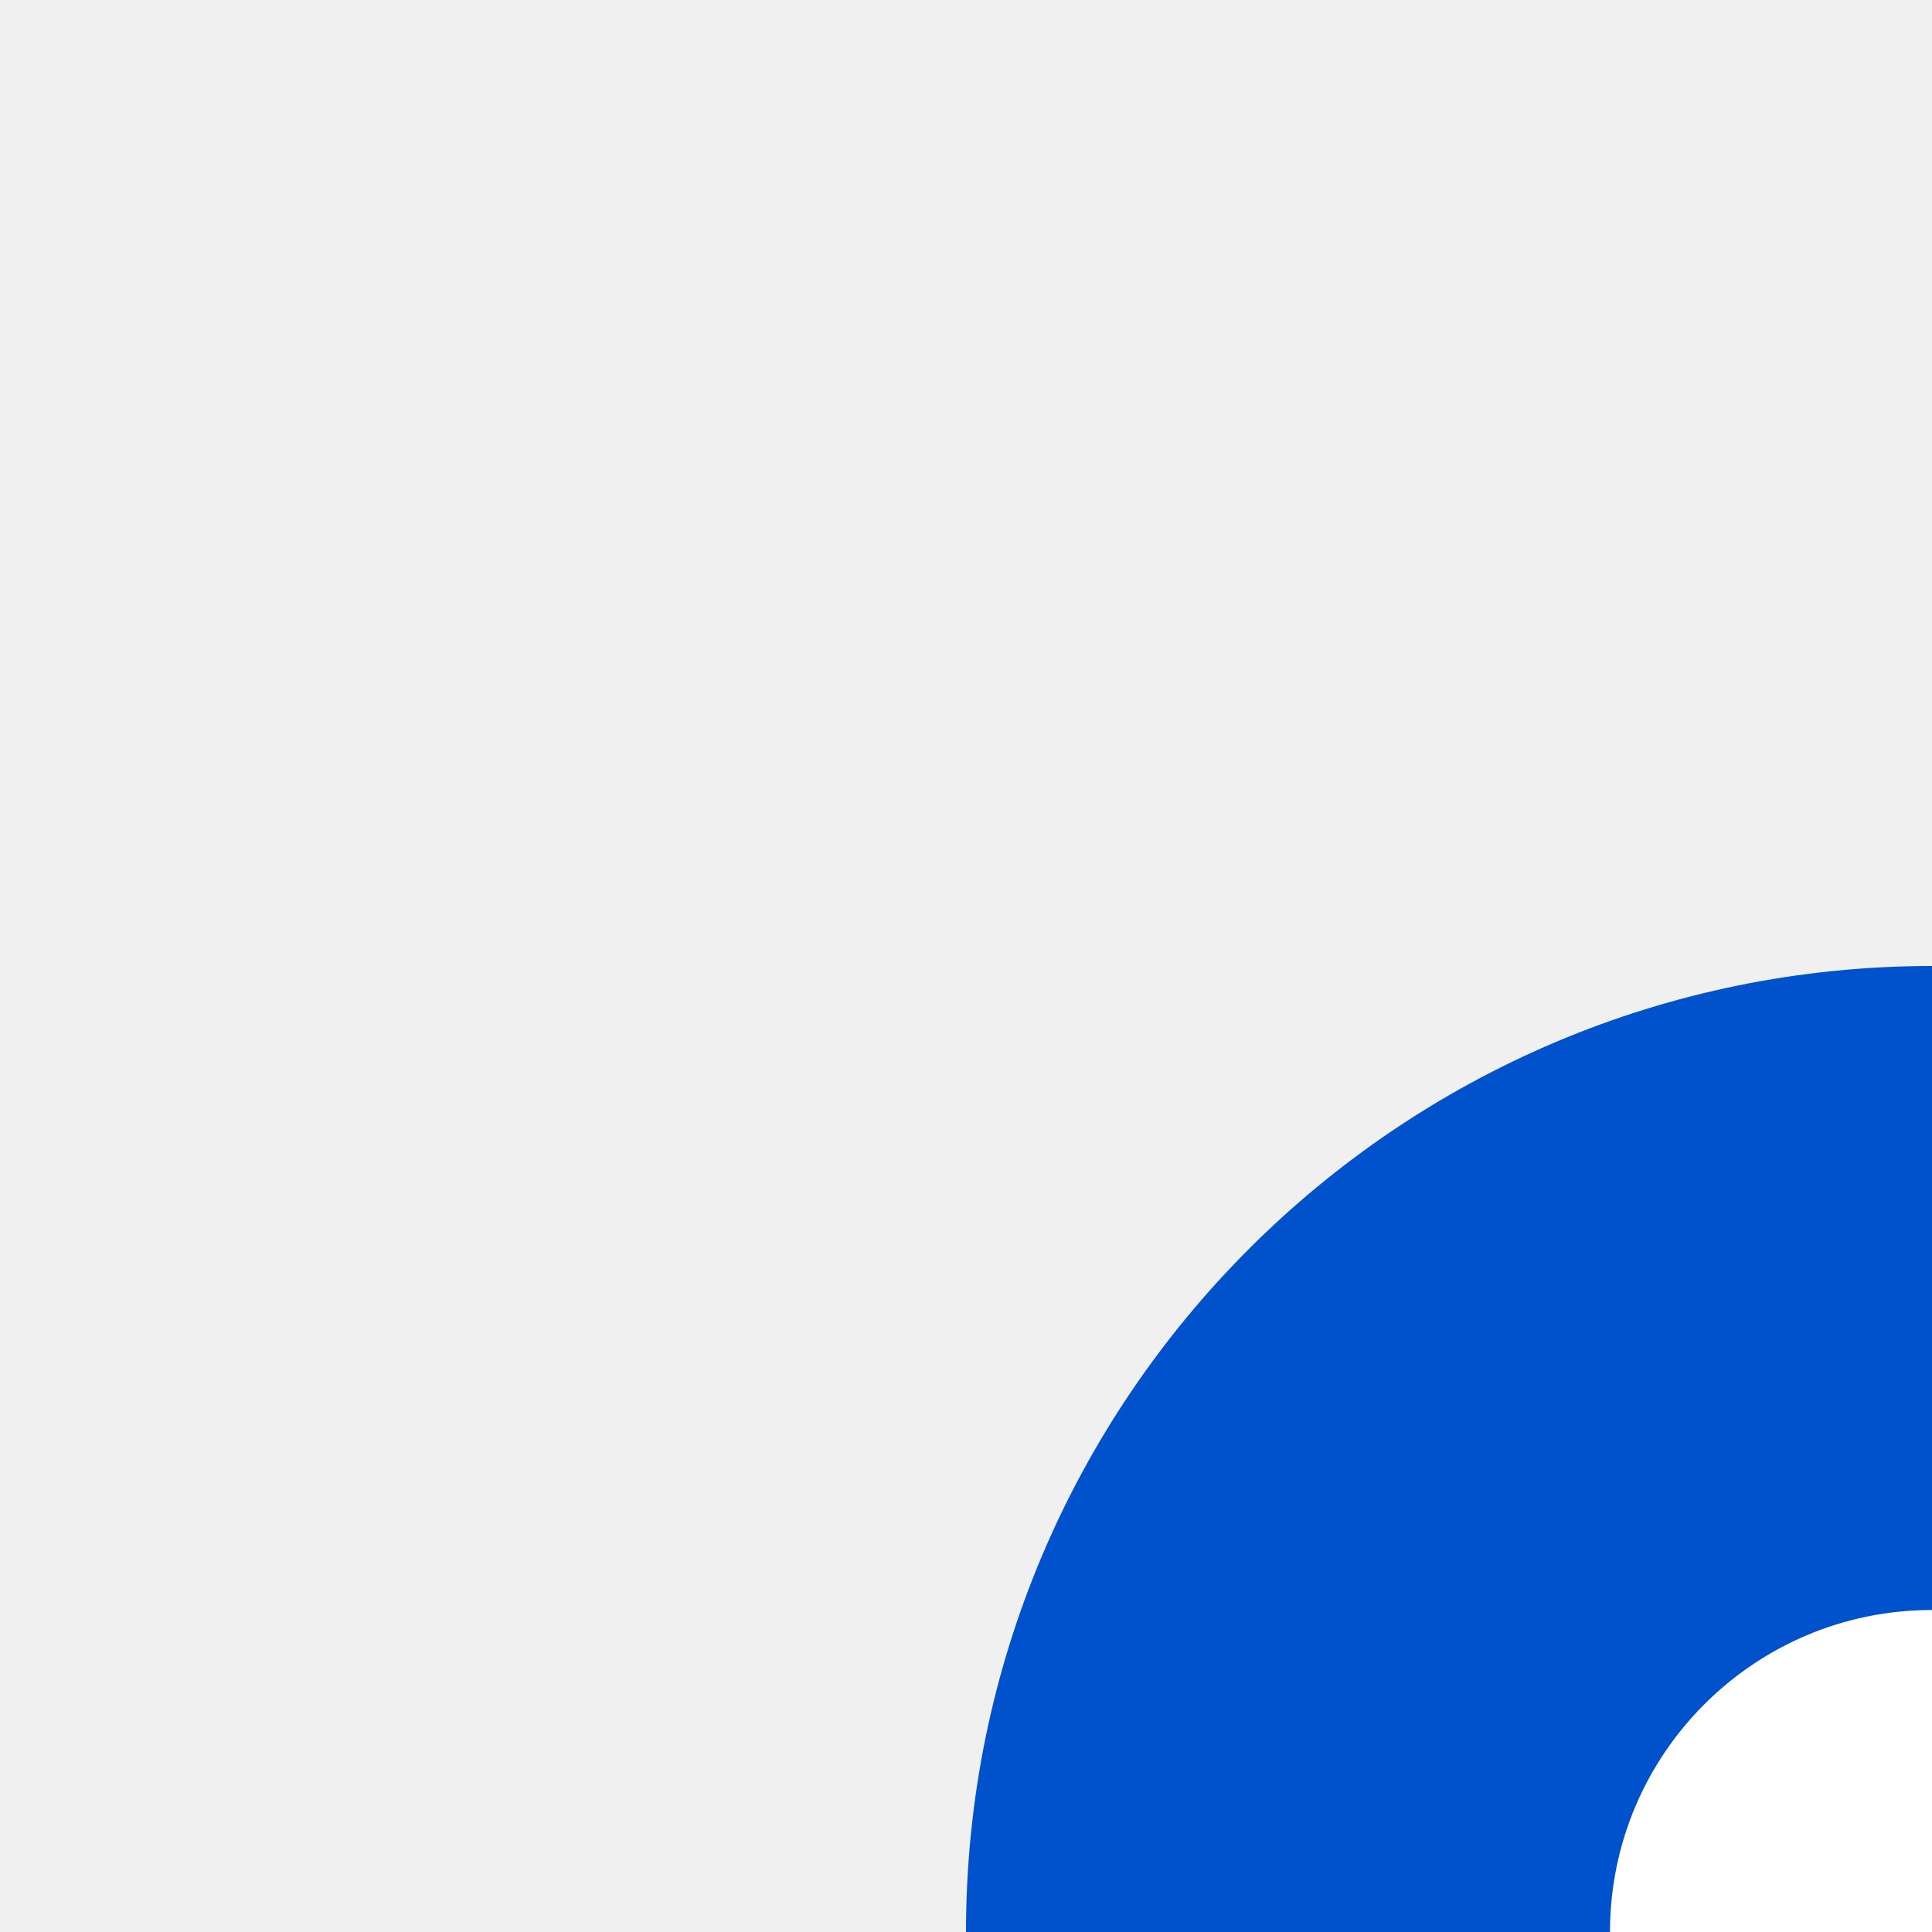
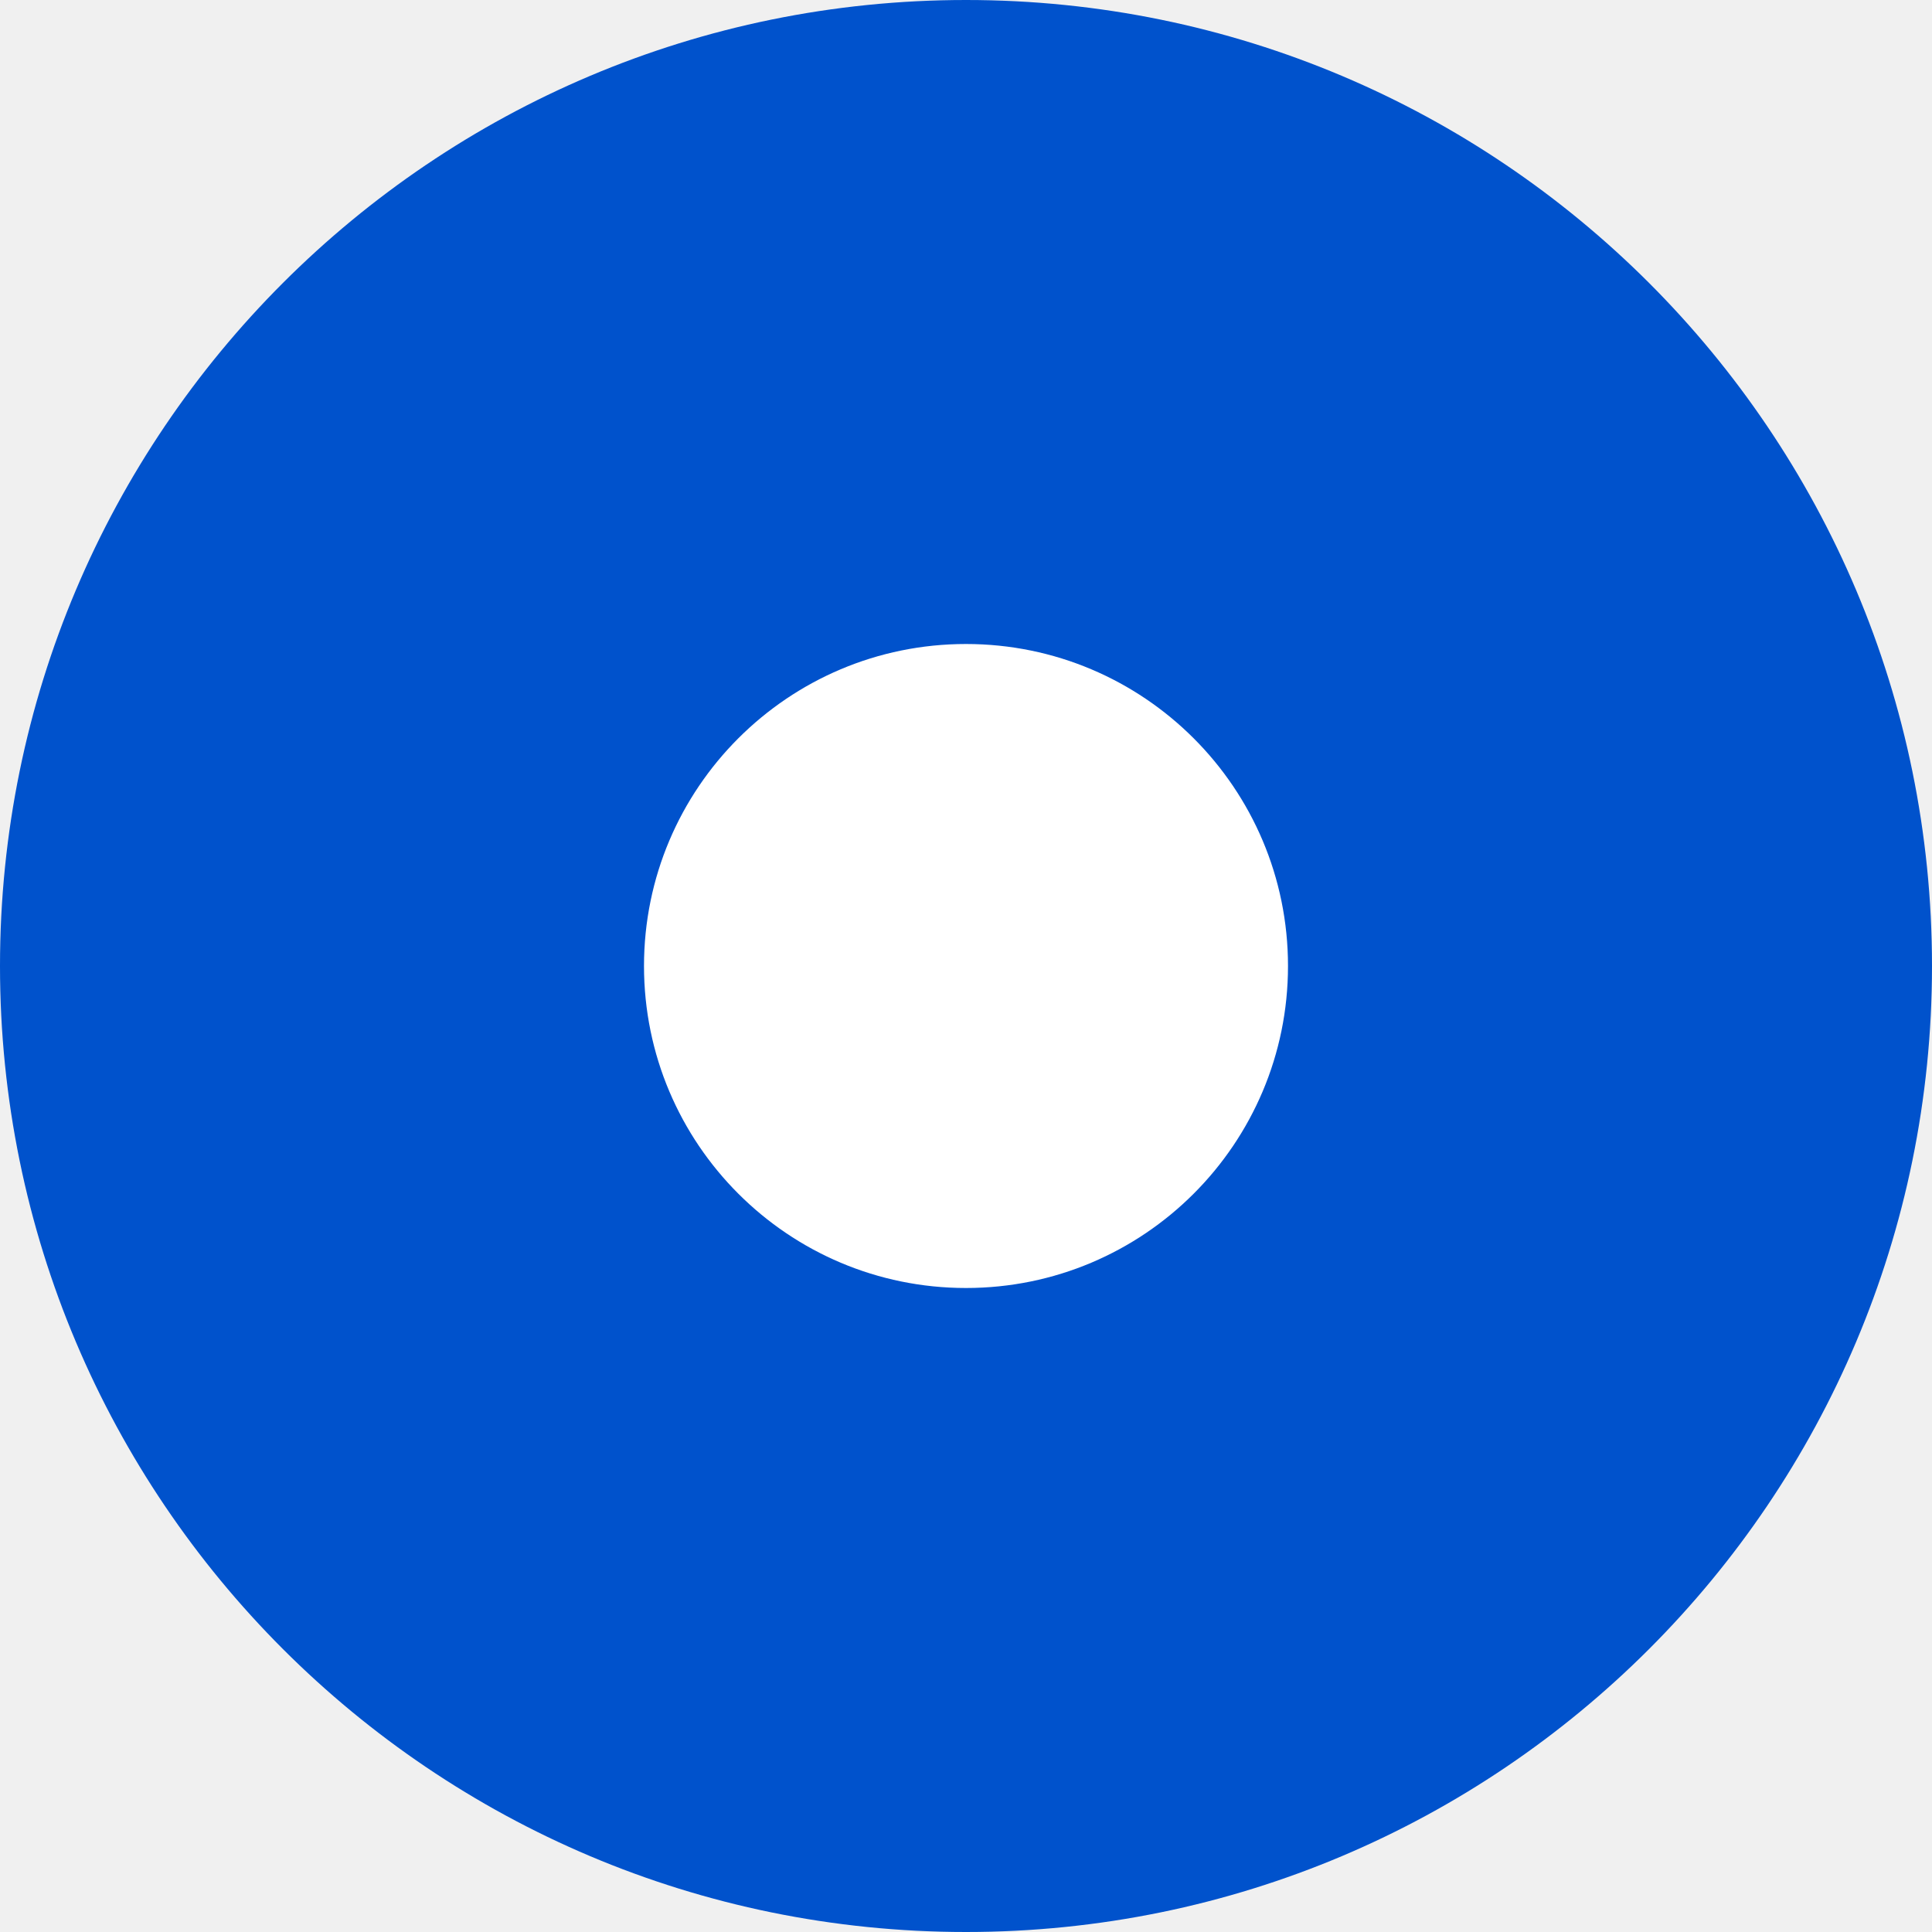
<svg xmlns="http://www.w3.org/2000/svg" width="12" height="12" viewBox="0 0 12 12" version="1.1">
-   <circle fill="#0052CC" cx="12" cy="12" r="6" />
-   <circle fill="#FFFFFF" cx="12" cy="12" r="2" />
+   <circle fill="#0052CC" cx="6" cy="6" r="6" />
+   <circle fill="#FFFFFF" cx="6" cy="6" r="2" />
</svg>
